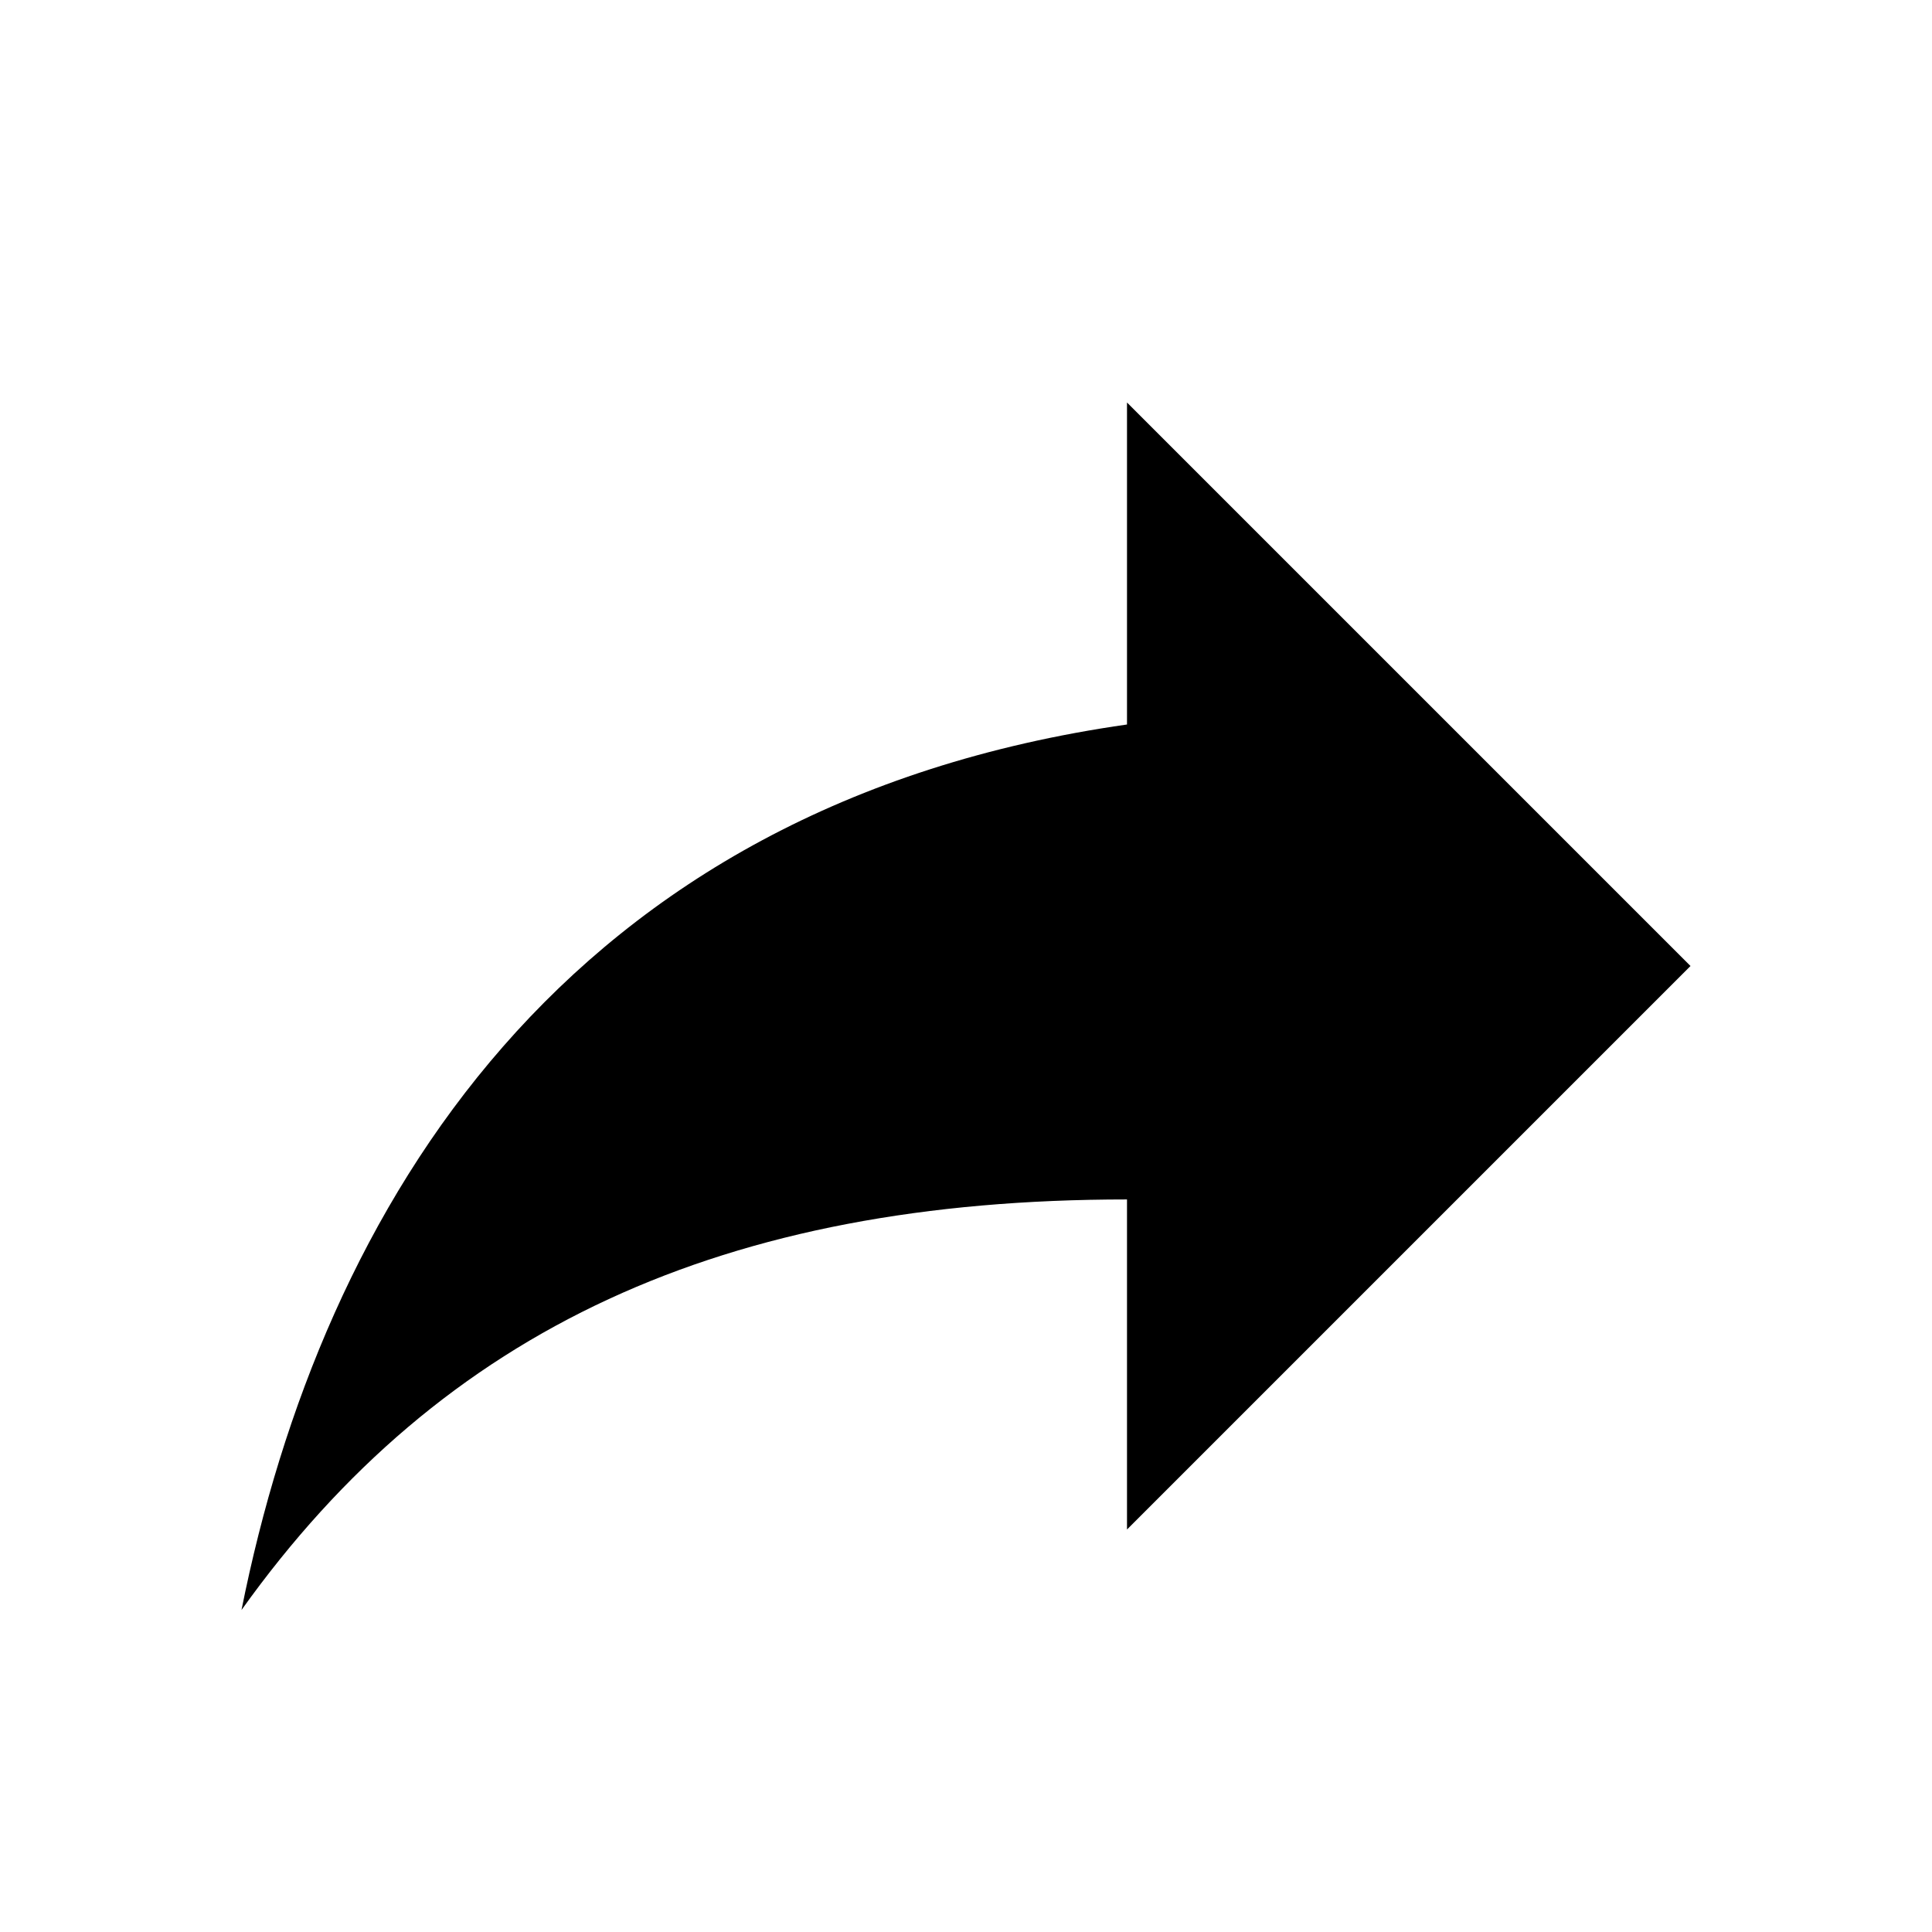
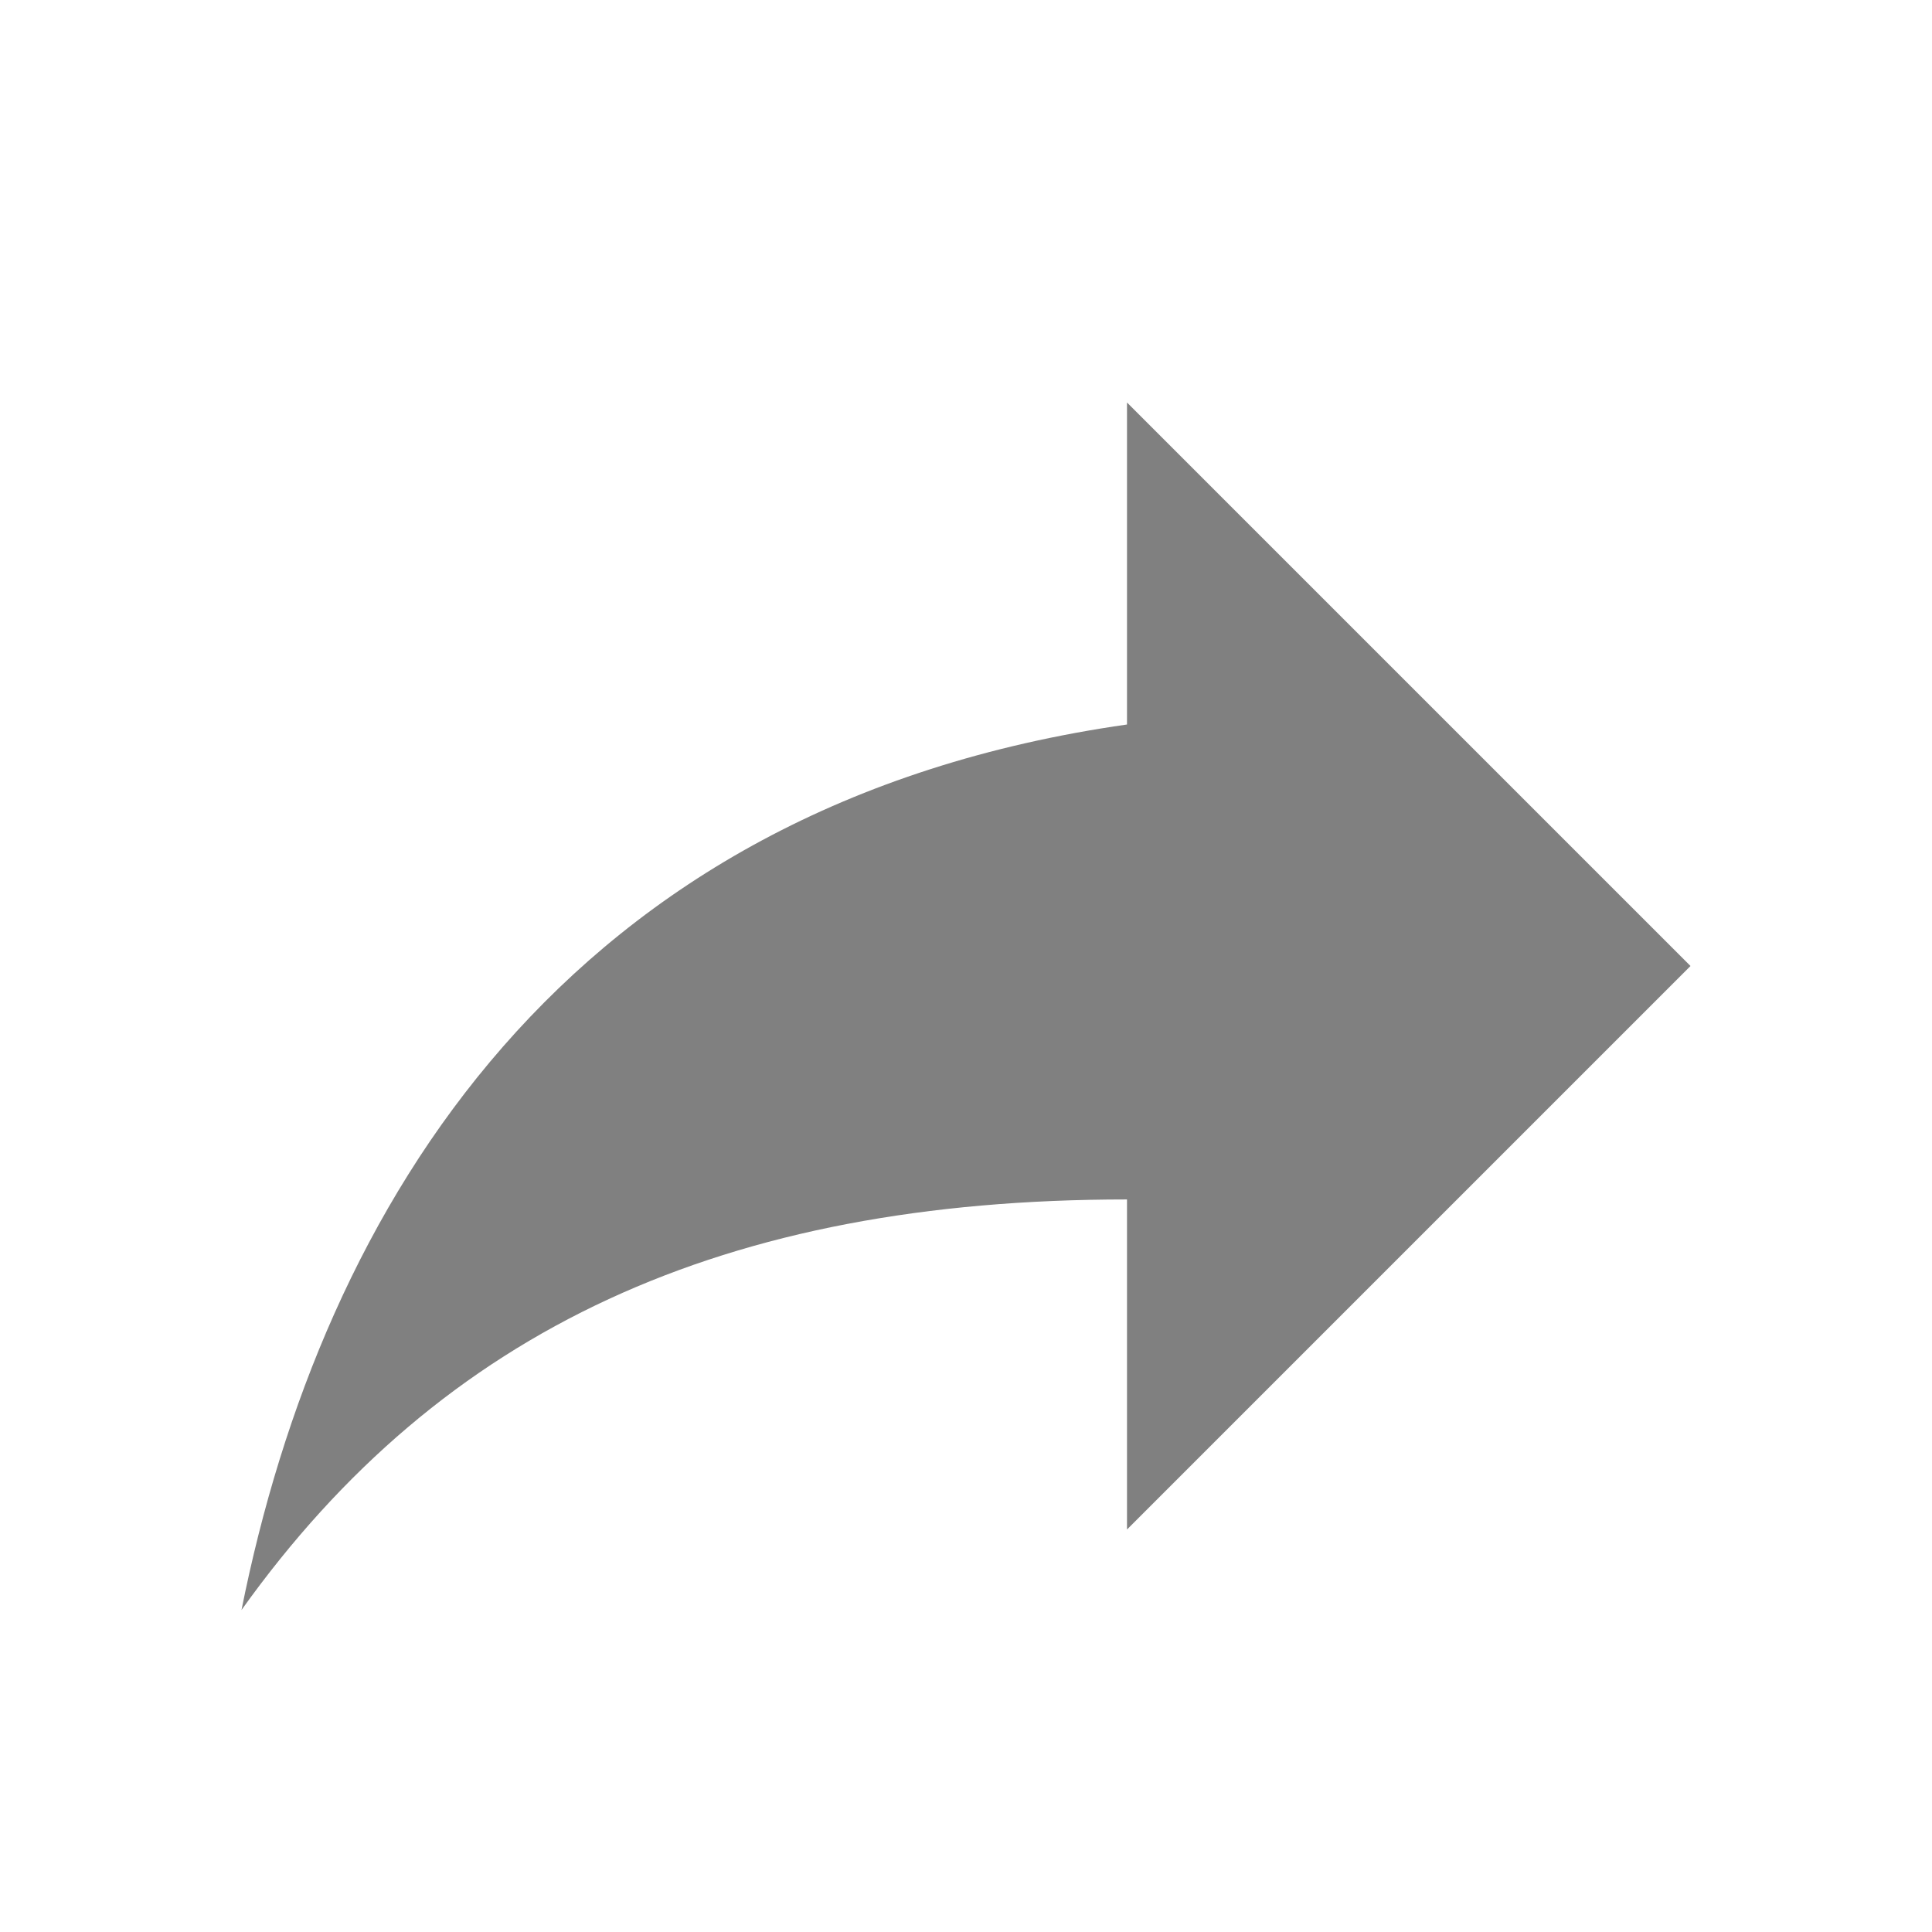
<svg xmlns="http://www.w3.org/2000/svg" viewBox="0 0 24 24" preserveAspectRatio="xMidYMid meet" focusable="false" class="style-scope yt-icon" style="pointer-events: none; display: block; width: 100%; height: 100%;">
  <g class="style-scope yt-icon">
-     <path d="M14 9V5l7 7-7 7v-4.1c-5 0-8.5 1.6-11 5.1 1-5 4-10 11-11z" class="style-scope yt-icon" />
+     <path style="fill:grey" d="M14 9V5l7 7-7 7v-4.1c-5 0-8.5 1.6-11 5.1 1-5 4-10 11-11z" class="style-scope yt-icon" />
  </g>
</svg>
